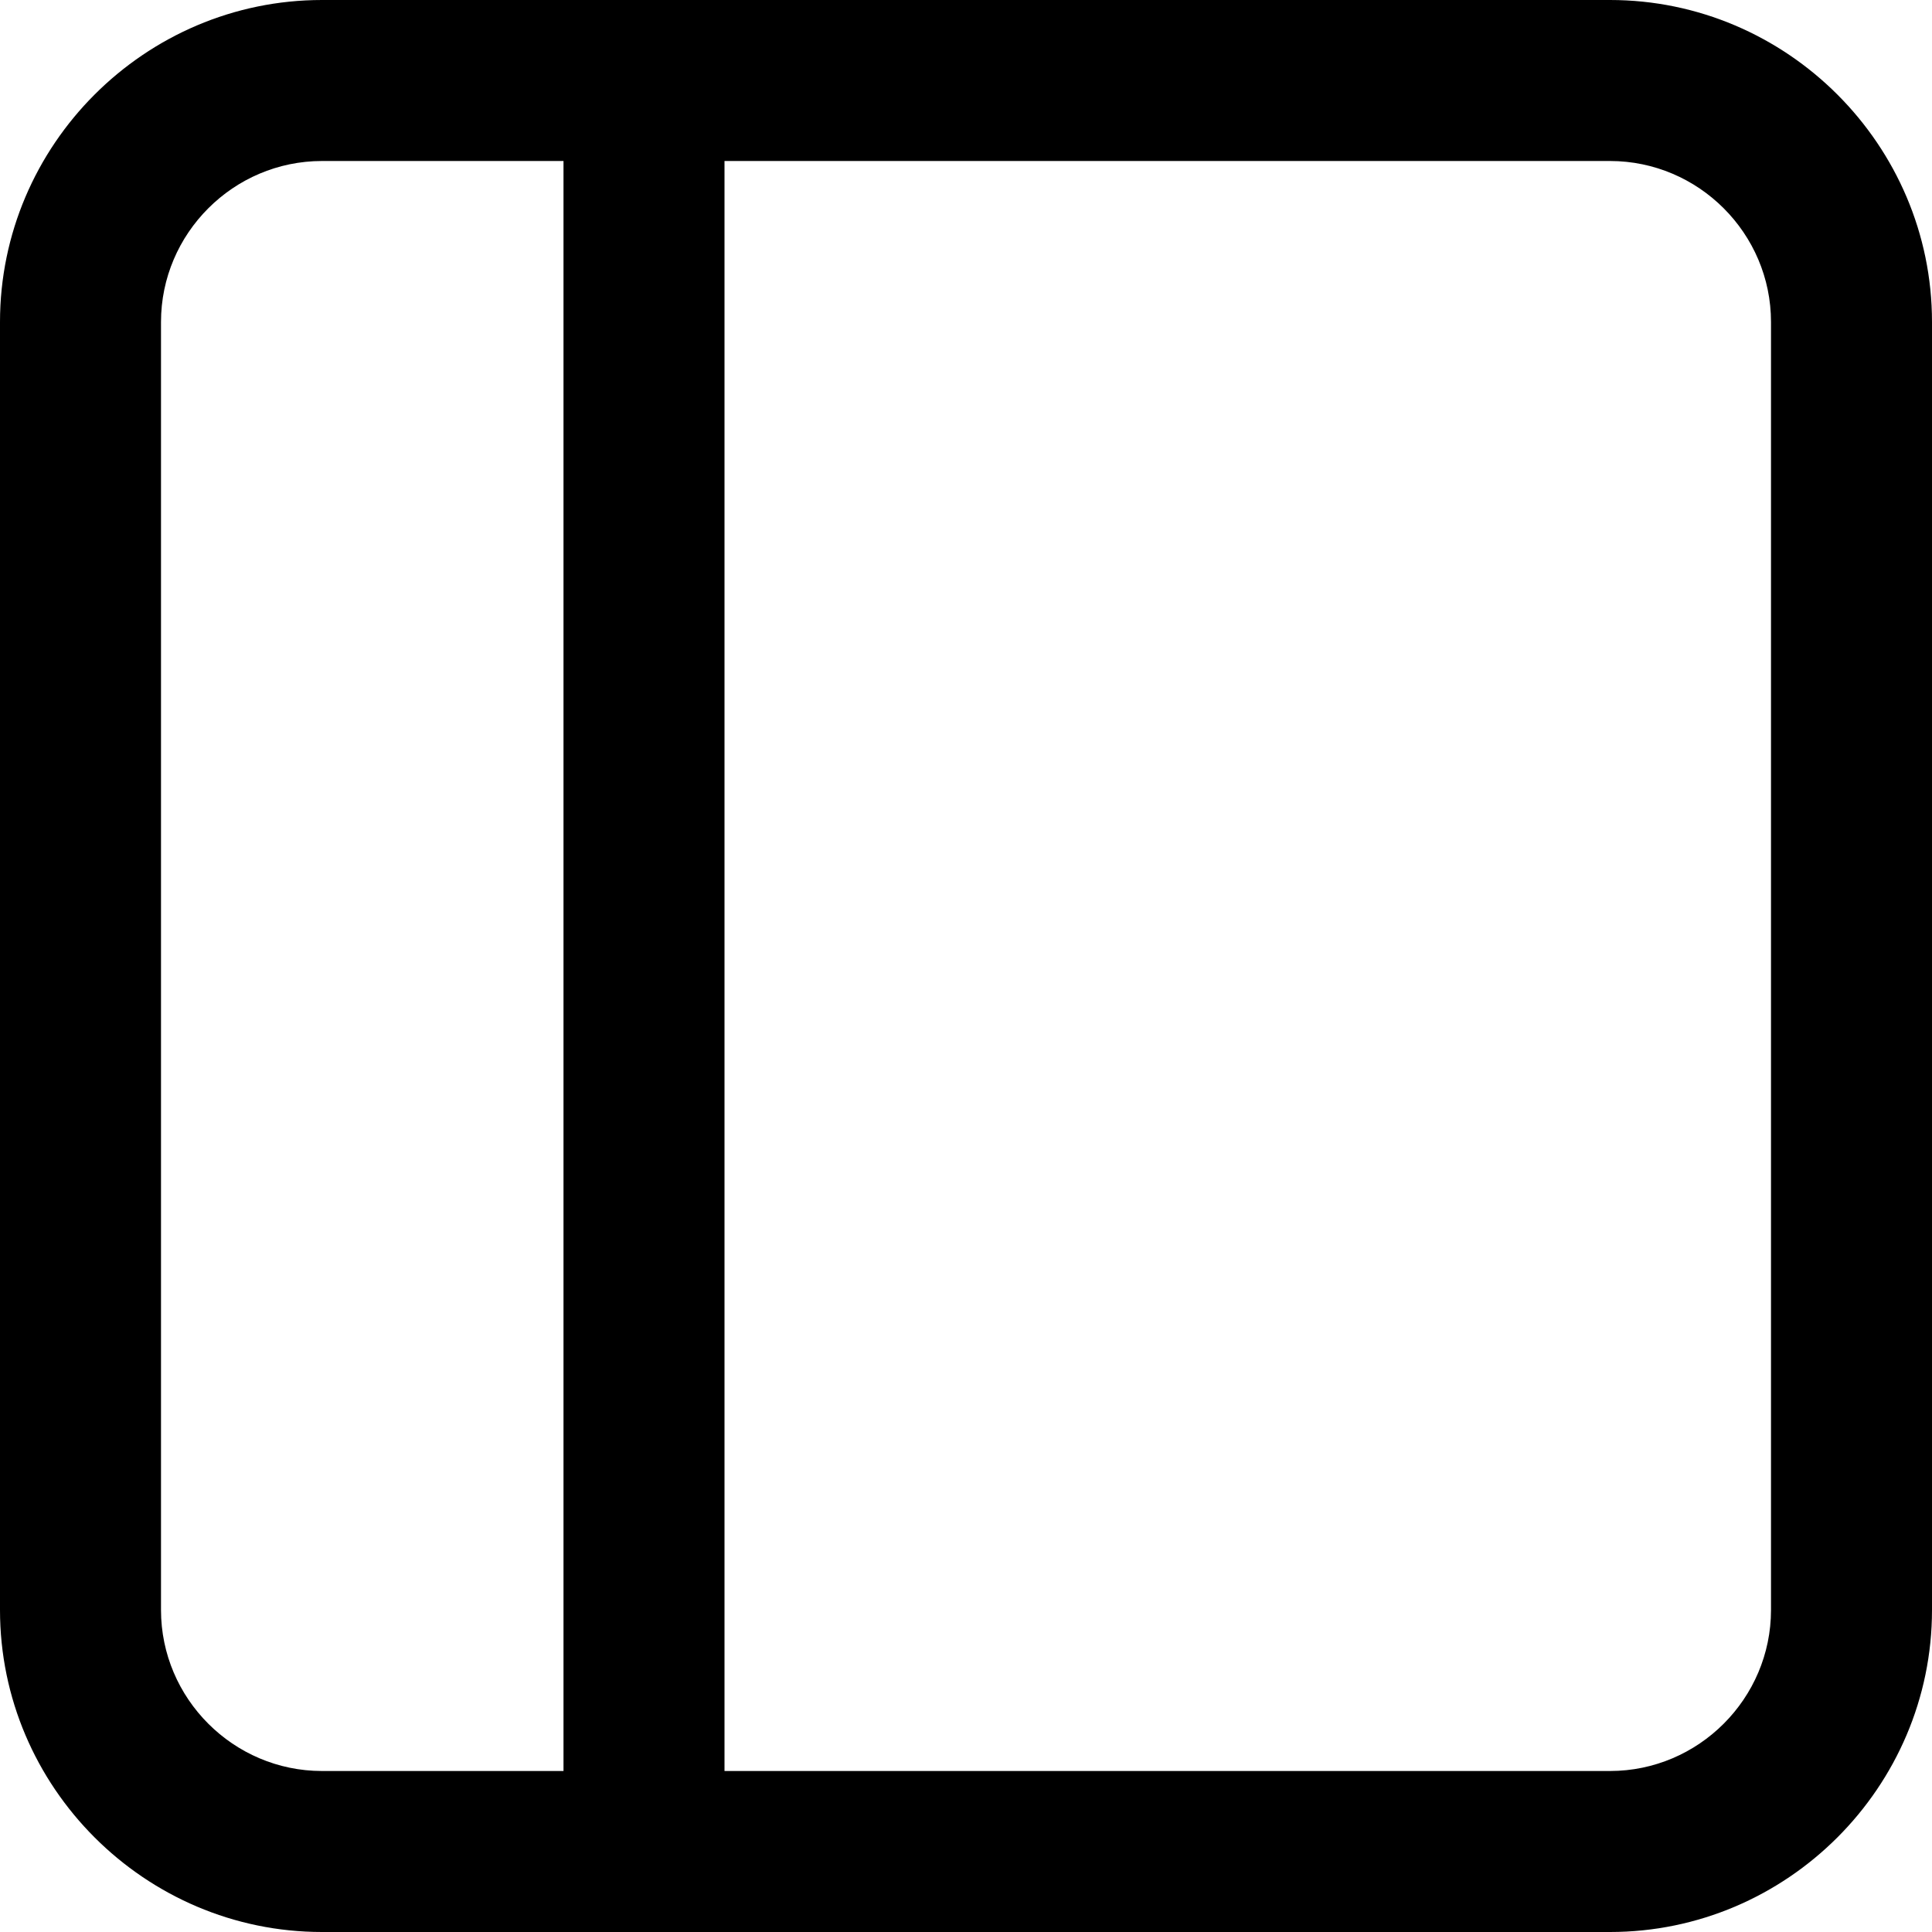
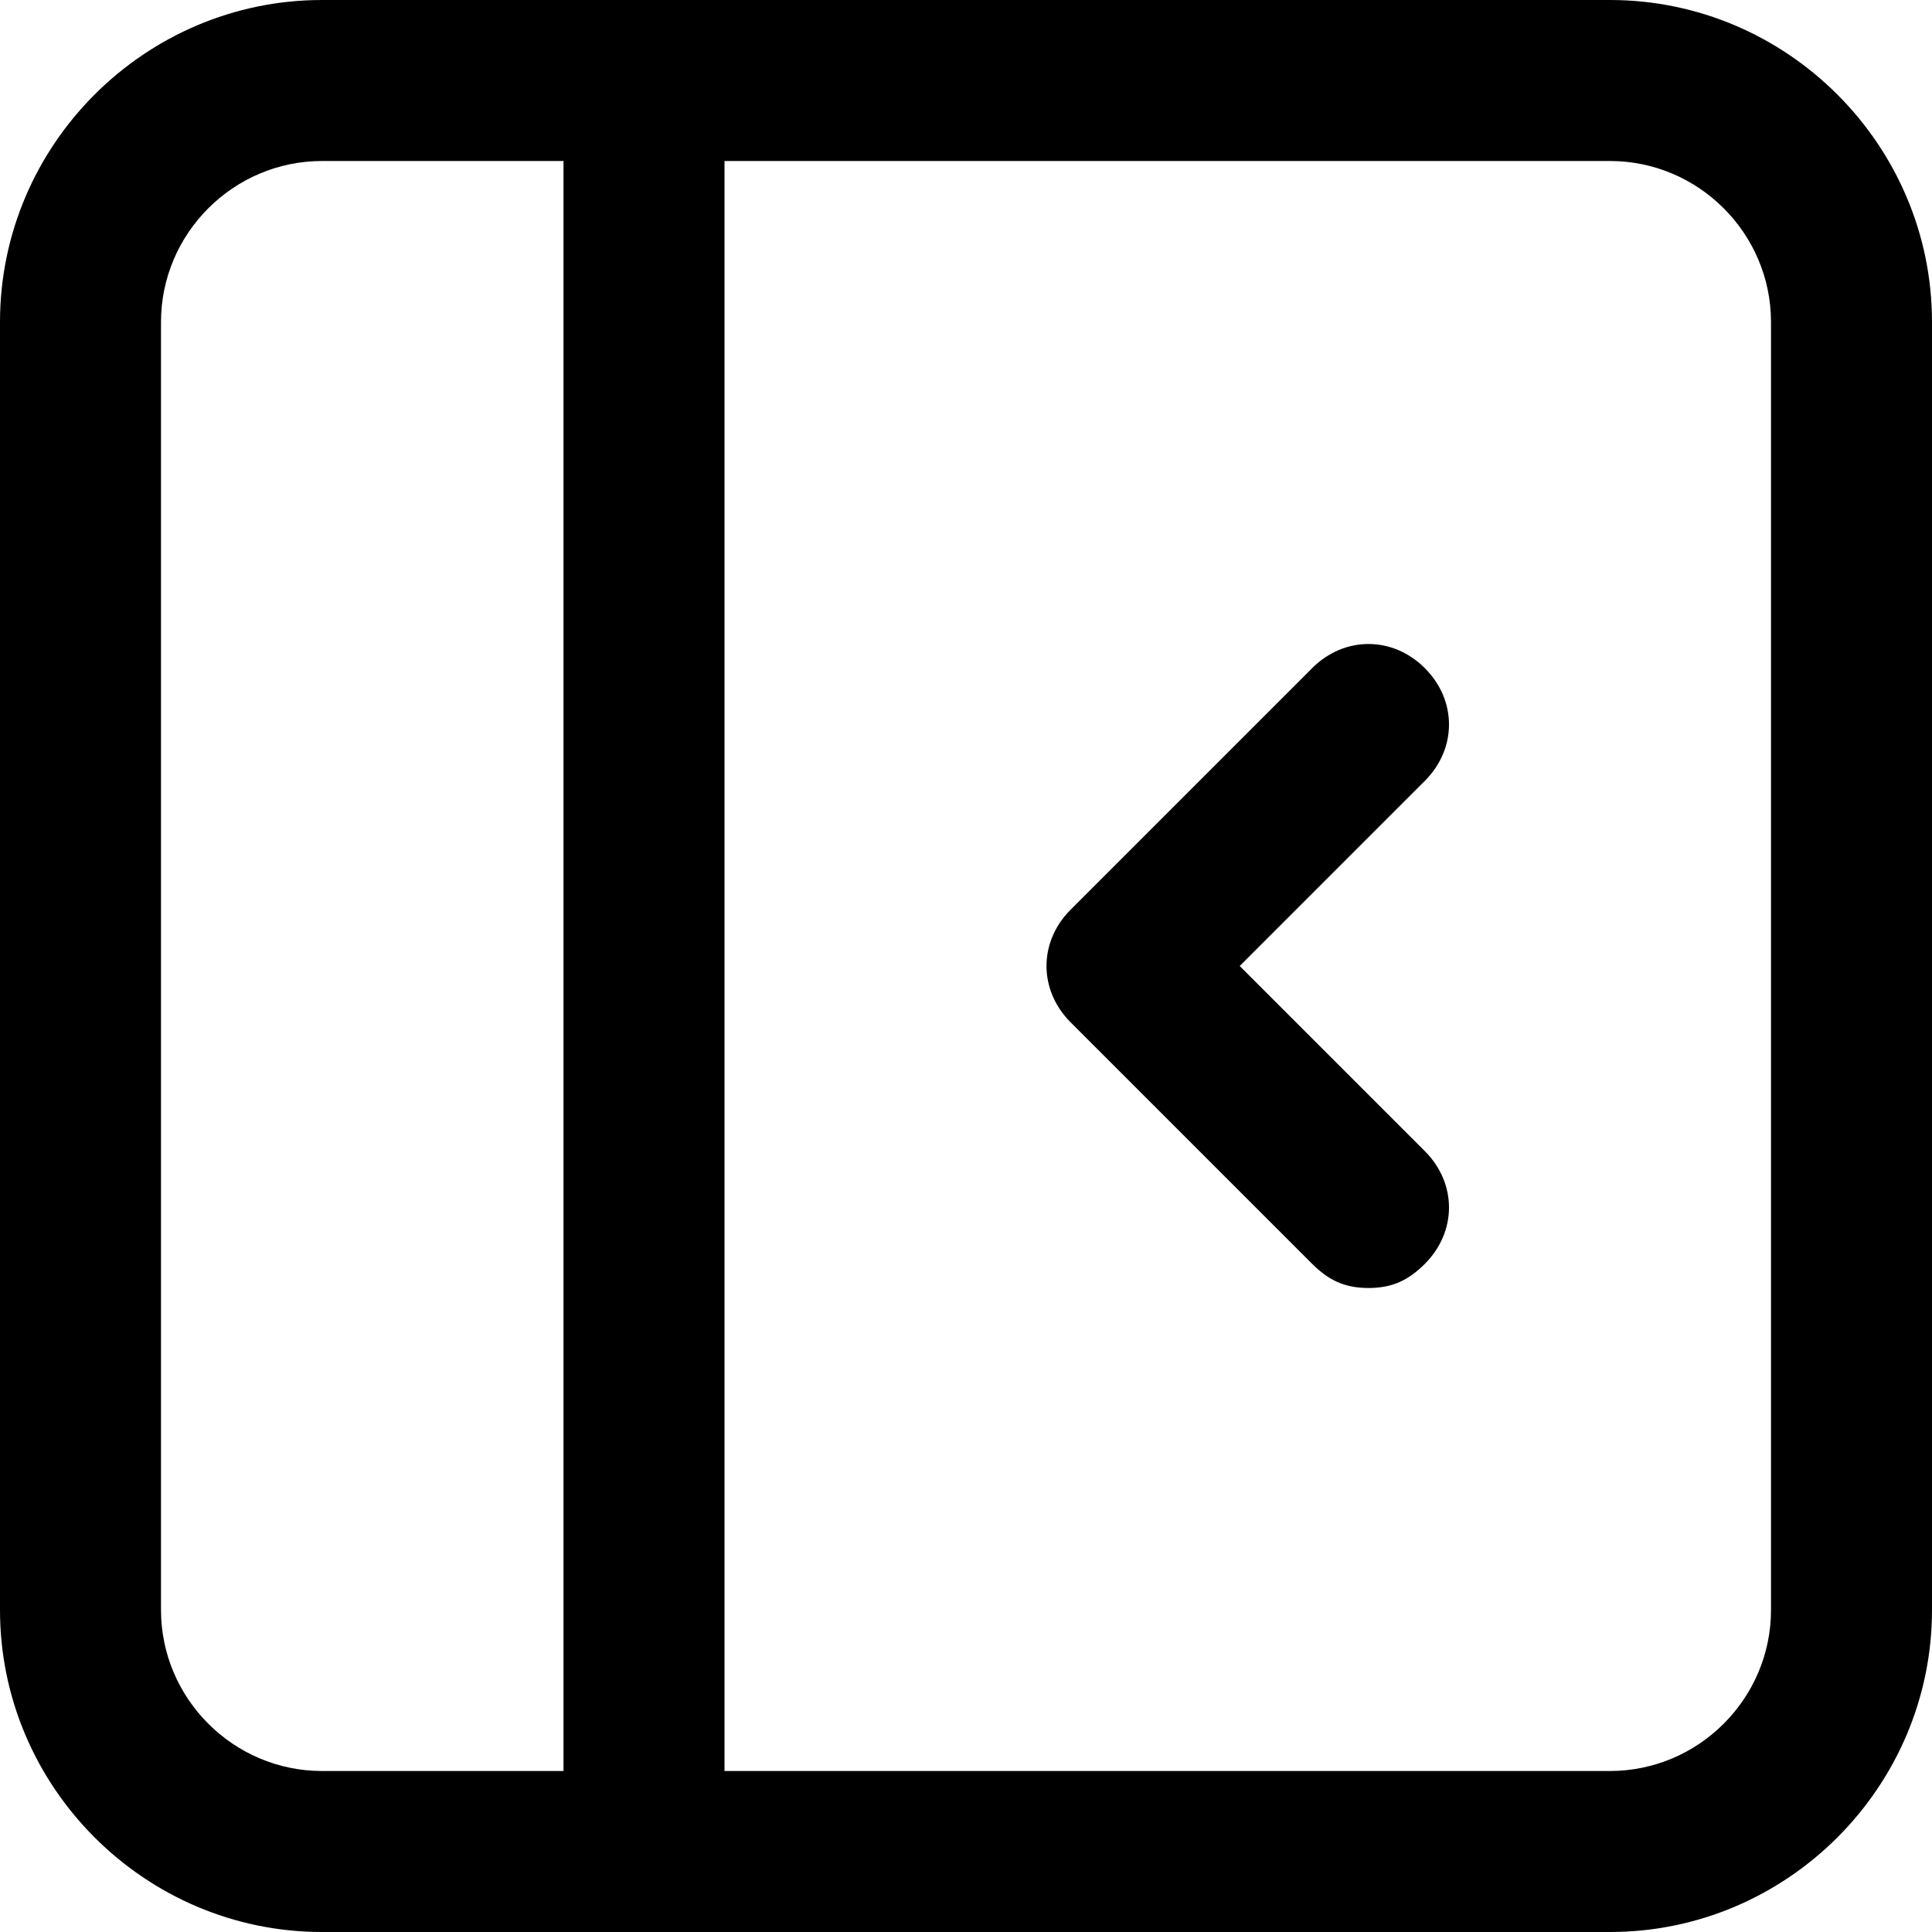
- <svg fill-rule="evenodd" clip-rule="evenodd" viewBox="0 0 24 24">
-   <path fill-rule="nonzero" d="M7 22l0 -20 -3 0c-1.1,0 -2,0.9 -2,2l0 16c0,1.1 0.9,2 2,2l3 0zm2 -20l0 20 11 0c1.1,0 2,-0.9 2,-2l0 -16c0,-1.1 -0.9,-2 -2,-2l-11 0zm11 22l-12 0 -4 0c-2.2,0 -4,-1.8 -4,-4l0 -16c0,-2.2 1.8,-4 4,-4l16 0c2.2,0 4,1.8 4,4l0 16c0,2.2 -1.8,4 -4,4z" />
+ <svg fill="currentColor" fill-rule="nonzero" viewBox="0 0 24 24">
+   <path d="M7 22l0 -20 -3 0c-1.1,0 -2,0.9 -2,2l0 16c0,1.1 0.9,2 2,2l3 0zm2 -20l0 20 11 0c1.1,0 2,-0.9 2,-2l0 -16c0,-1.1 -0.9,-2 -2,-2l-11 0zm11 22l-12 0 -4 0c-2.2,0 -4,-1.8 -4,-4l0 -16c0,-2.2 1.8,-4 4,-4l16 0c2.2,0 4,1.8 4,4l0 16c0,2.2 -1.8,4 -4,4zm-6.68 -11.28l-0.01 -0.01 -0.01 -0.01c-0.4,-0.4 -0.4,-1 0,-1.4l3 -3c0.4,-0.4 1,-0.4 1.4,0 0.4,0.4 0.4,1 0,1.4l-2.3 2.3 2.3 2.3c0.4,0.4 0.4,1 0,1.4 -0.2,0.2 -0.4,0.3 -0.7,0.3 -0.3,0 -0.5,-0.1 -0.7,-0.3l-2.98 -2.98 0 0z" />
</svg>
